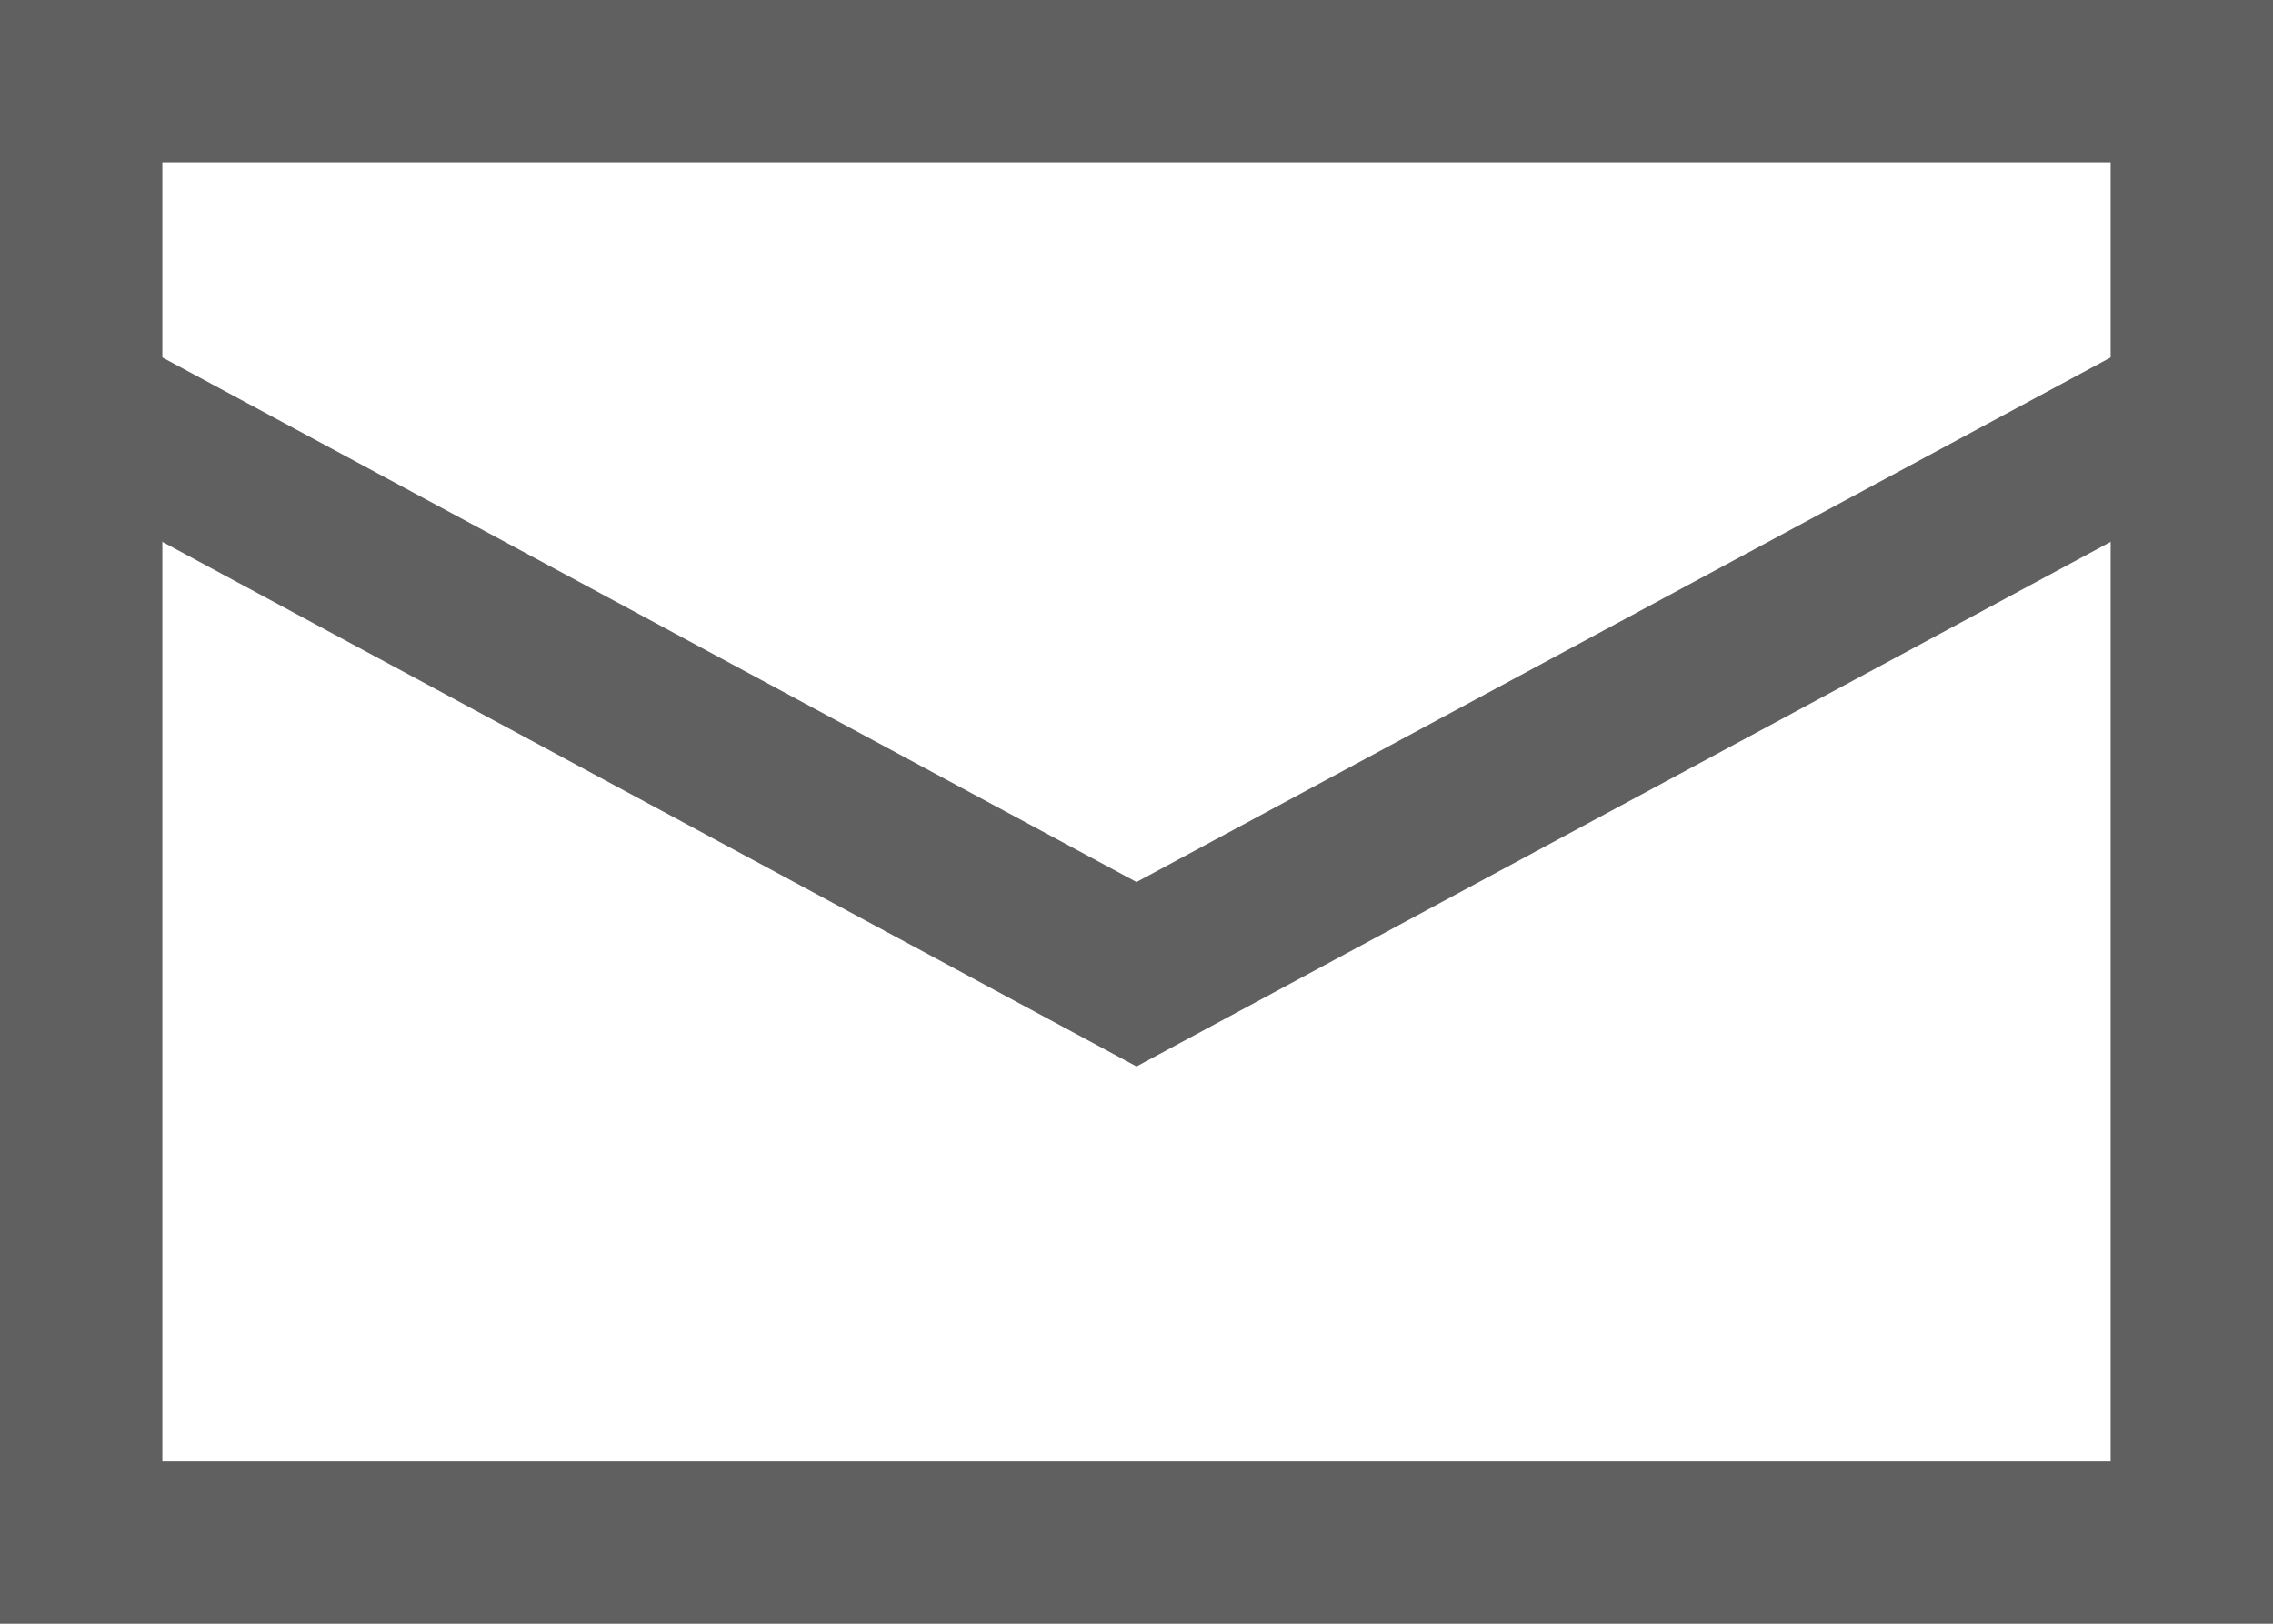
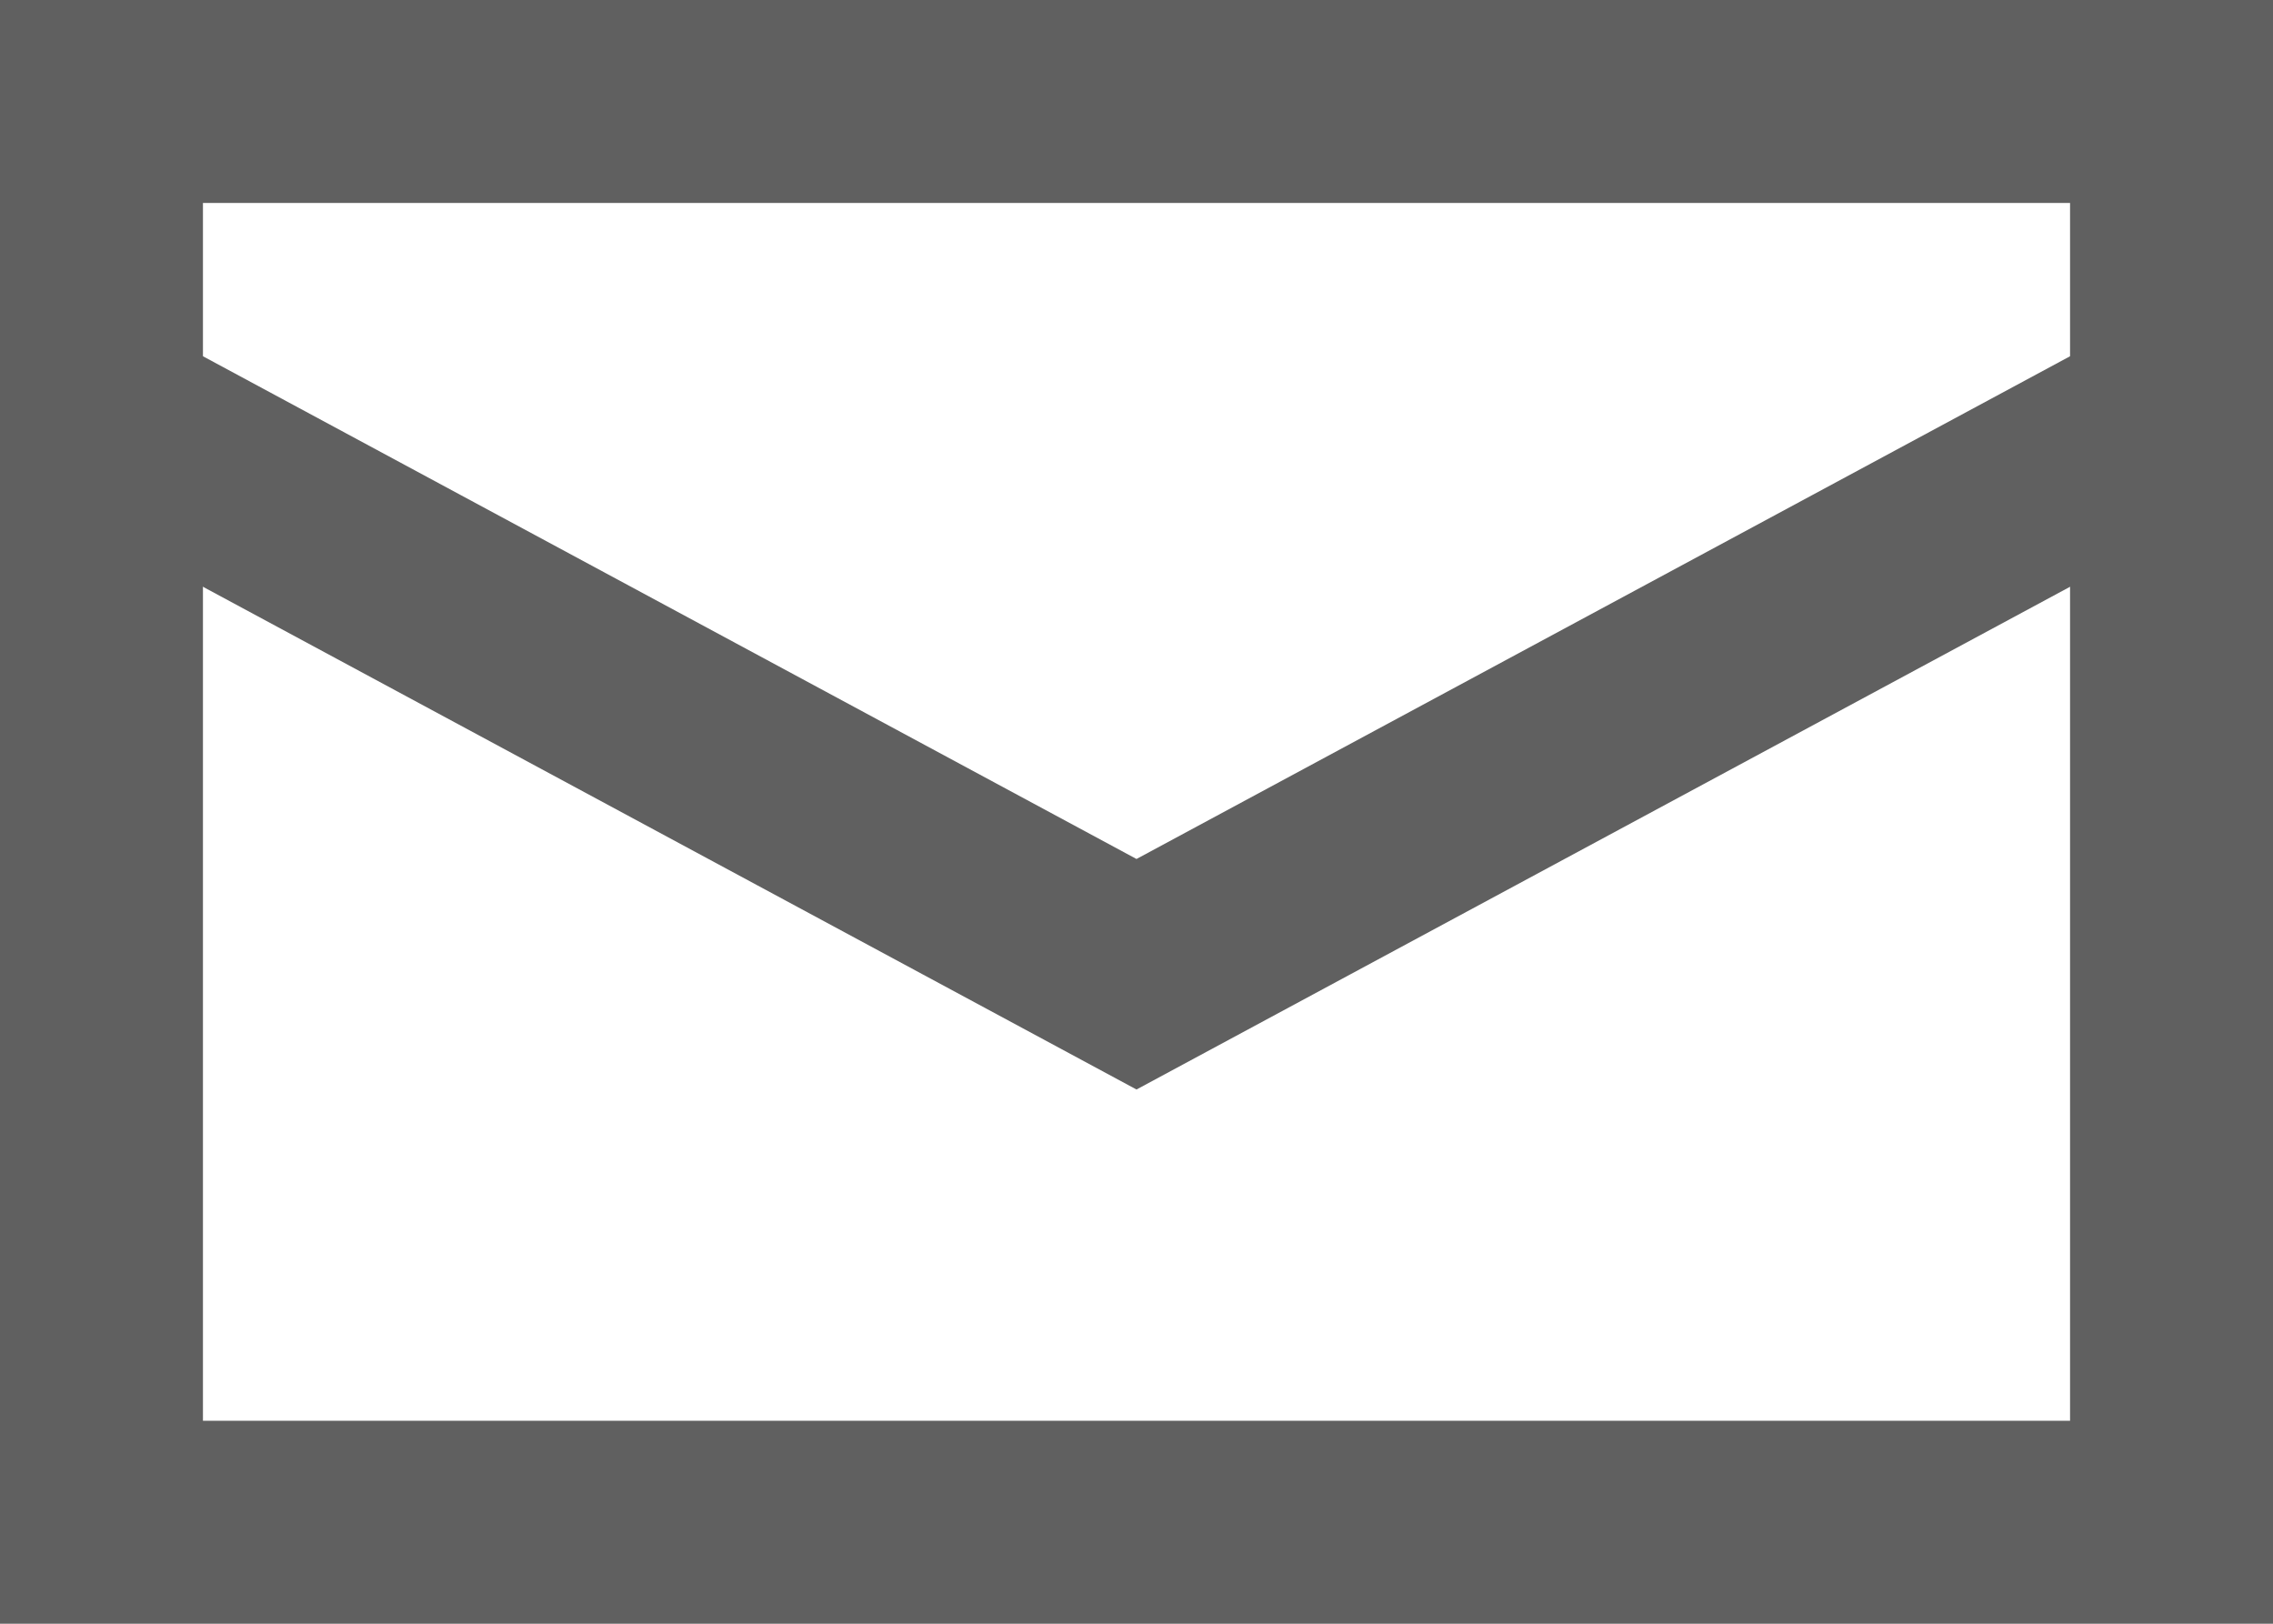
<svg xmlns="http://www.w3.org/2000/svg" width="14" height="10" viewBox="0 0 14 10" fill="none">
  <style>
        path, rect {
            stroke: #606060;
        }
    </style>
-   <rect x="0.5" y="0.5" width="13" height="9" stroke="black" />
-   <path d="M0.5 2.5L7 6L13.5 2.5" stroke="black" />
+   <rect x="0.625" y="0.625" width="12.75" height="8.75" stroke="black" stroke-width="1.25" />
+   <path d="M0.5 2.5L7 6L13.5 2.5" stroke="black" stroke-width="1.25" />
</svg>
